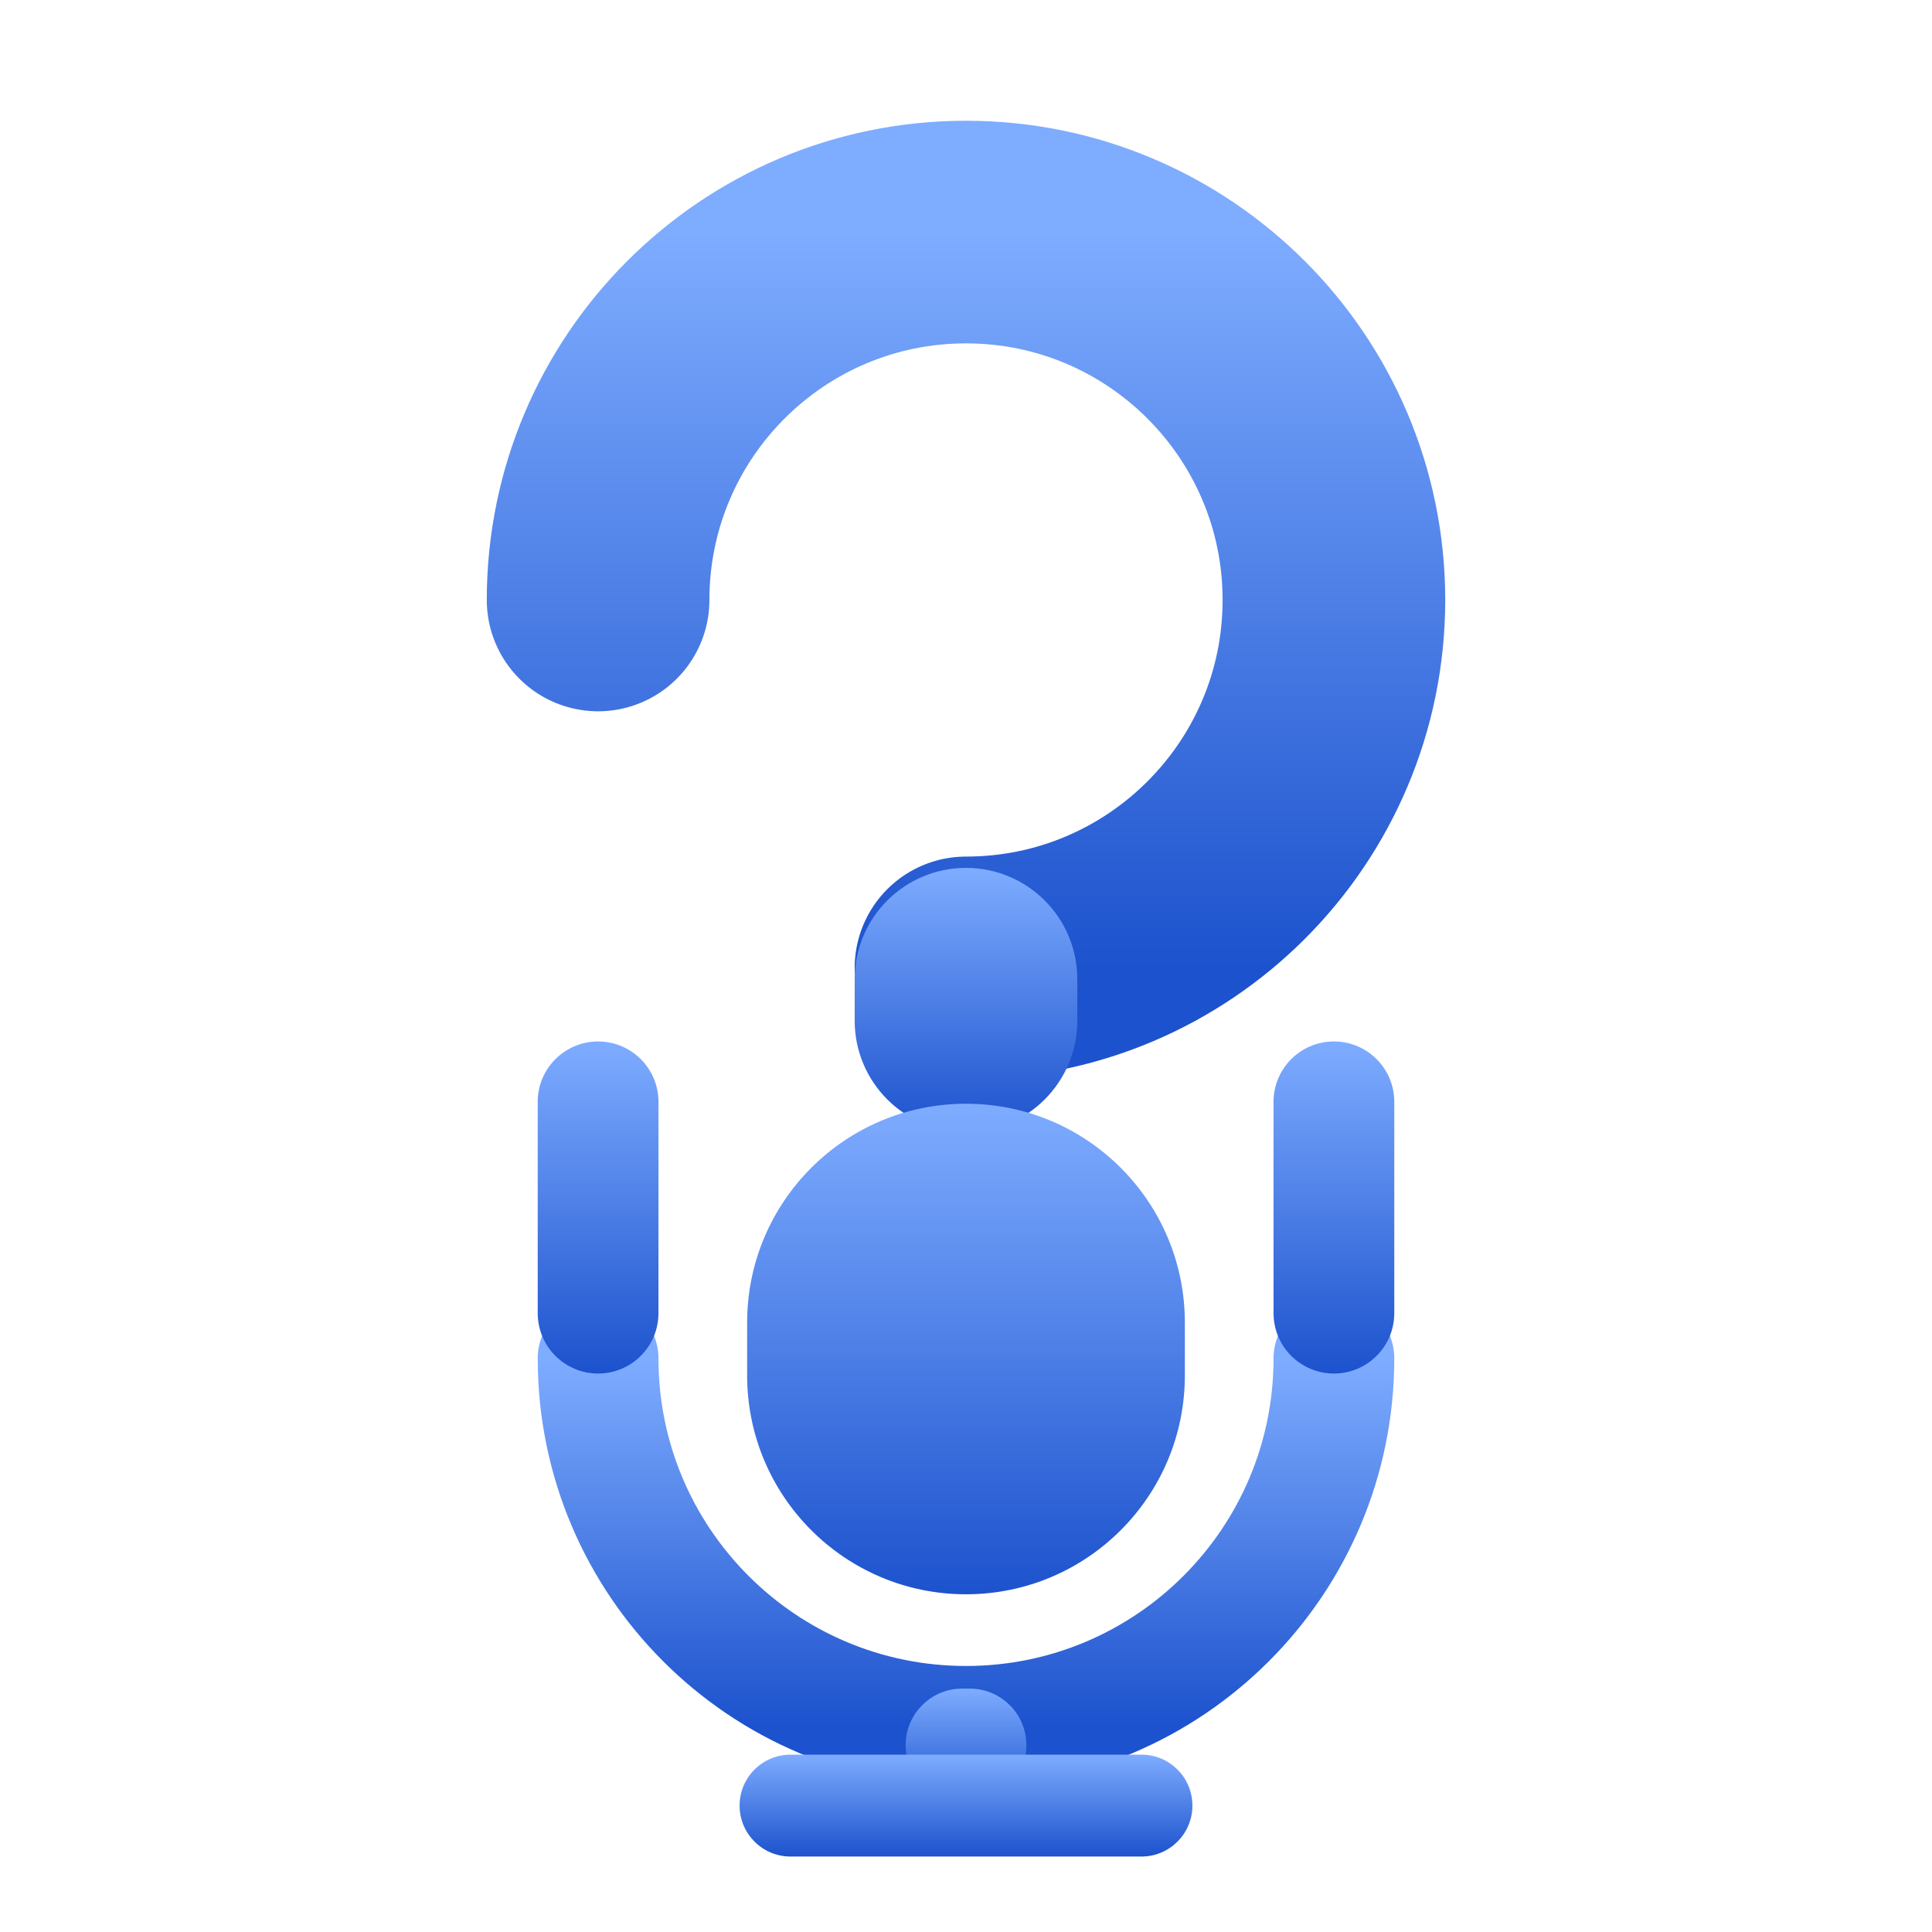
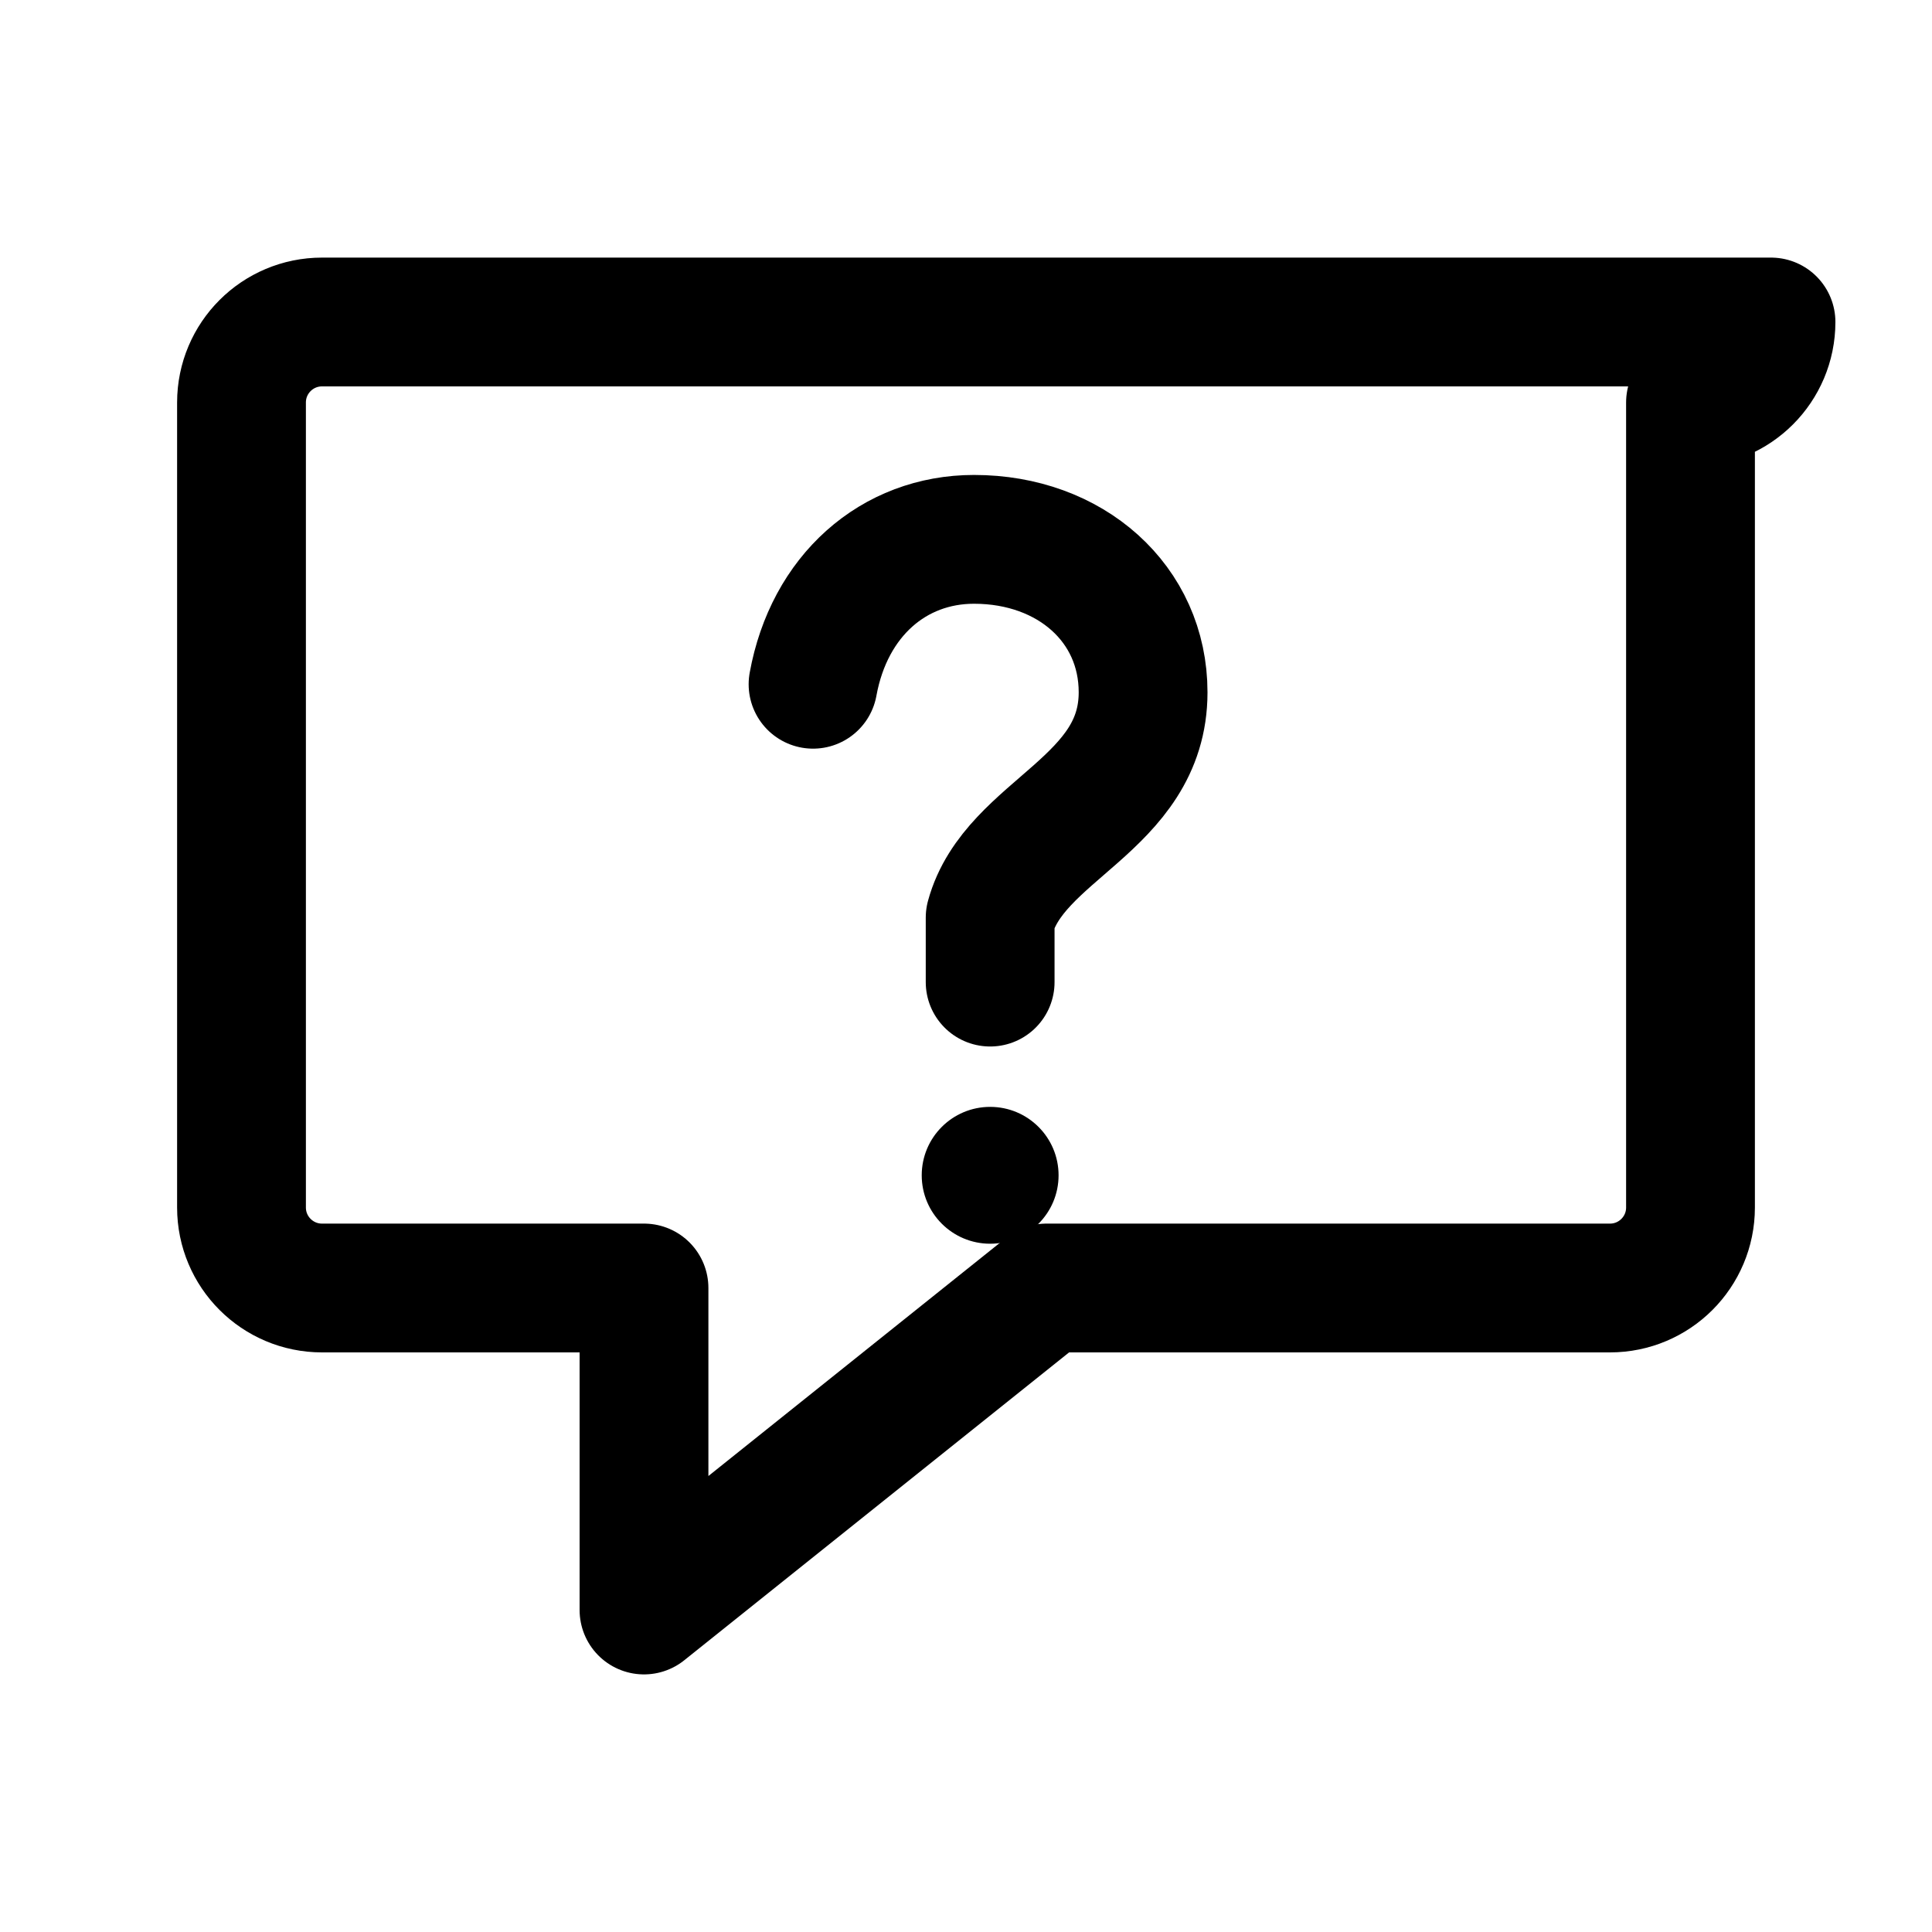
- <svg xmlns="http://www.w3.org/2000/svg" viewBox="0 0 1024 1024">
-   <defs>
-     <linearGradient id="brand" x1="0" y1="0" x2="0" y2="1">
-       <stop offset="0" stop-color="#7eacff" />
-       <stop offset="1" stop-color="#1c52cd" />
-     </linearGradient>
-   </defs>
-   <g fill="url(#brand)" stroke="url(#brand)" stroke-linecap="round">
-     <path d="M317 318A195 195 0 1 1 512 513" fill="none" stroke-width="118" />
-     <rect x="453" y="460" width="118" height="140" rx="59" stroke="none" />
-     <rect x="396" y="585" width="232" height="260" rx="116" stroke="none" />
-     <path d="M707 720A195 195 0 0 1 317 720" fill="none" stroke-width="64" />
-     <rect x="285" y="552" width="64" height="176" rx="32" stroke="none" />
-     <rect x="675" y="552" width="64" height="176" rx="32" stroke="none" />
-     <rect x="480" y="895" width="64" height="60" rx="30" stroke="none" />
-     <rect x="392" y="930" width="240" height="54" rx="27" stroke="none" />
-   </g>
+ <svg xmlns="http://www.w3.org/2000/svg" viewBox="0 0 24 24" fill="none" stroke="currentColor" stroke-width="1.6" stroke-linecap="round" stroke-linejoin="round">
+   <path d="M20 4H4a1 1 0 0 0-1 1v10a1 1 0 0 0 1 1h4v4l5-4h7a1 1 0 0 0 1-1V5a1 1 0 0 0 1-1z" />
+   <path d="M10.1 8.5c.2-1.1 1-1.8 2-1.8 1.2 0 2.1.8 2.1 1.9 0 1.4-1.6 1.7-1.9 2.8v.8" />
+   <circle cx="12.3" cy="14.6" r=".85" fill="currentColor" stroke="none" />
</svg>
